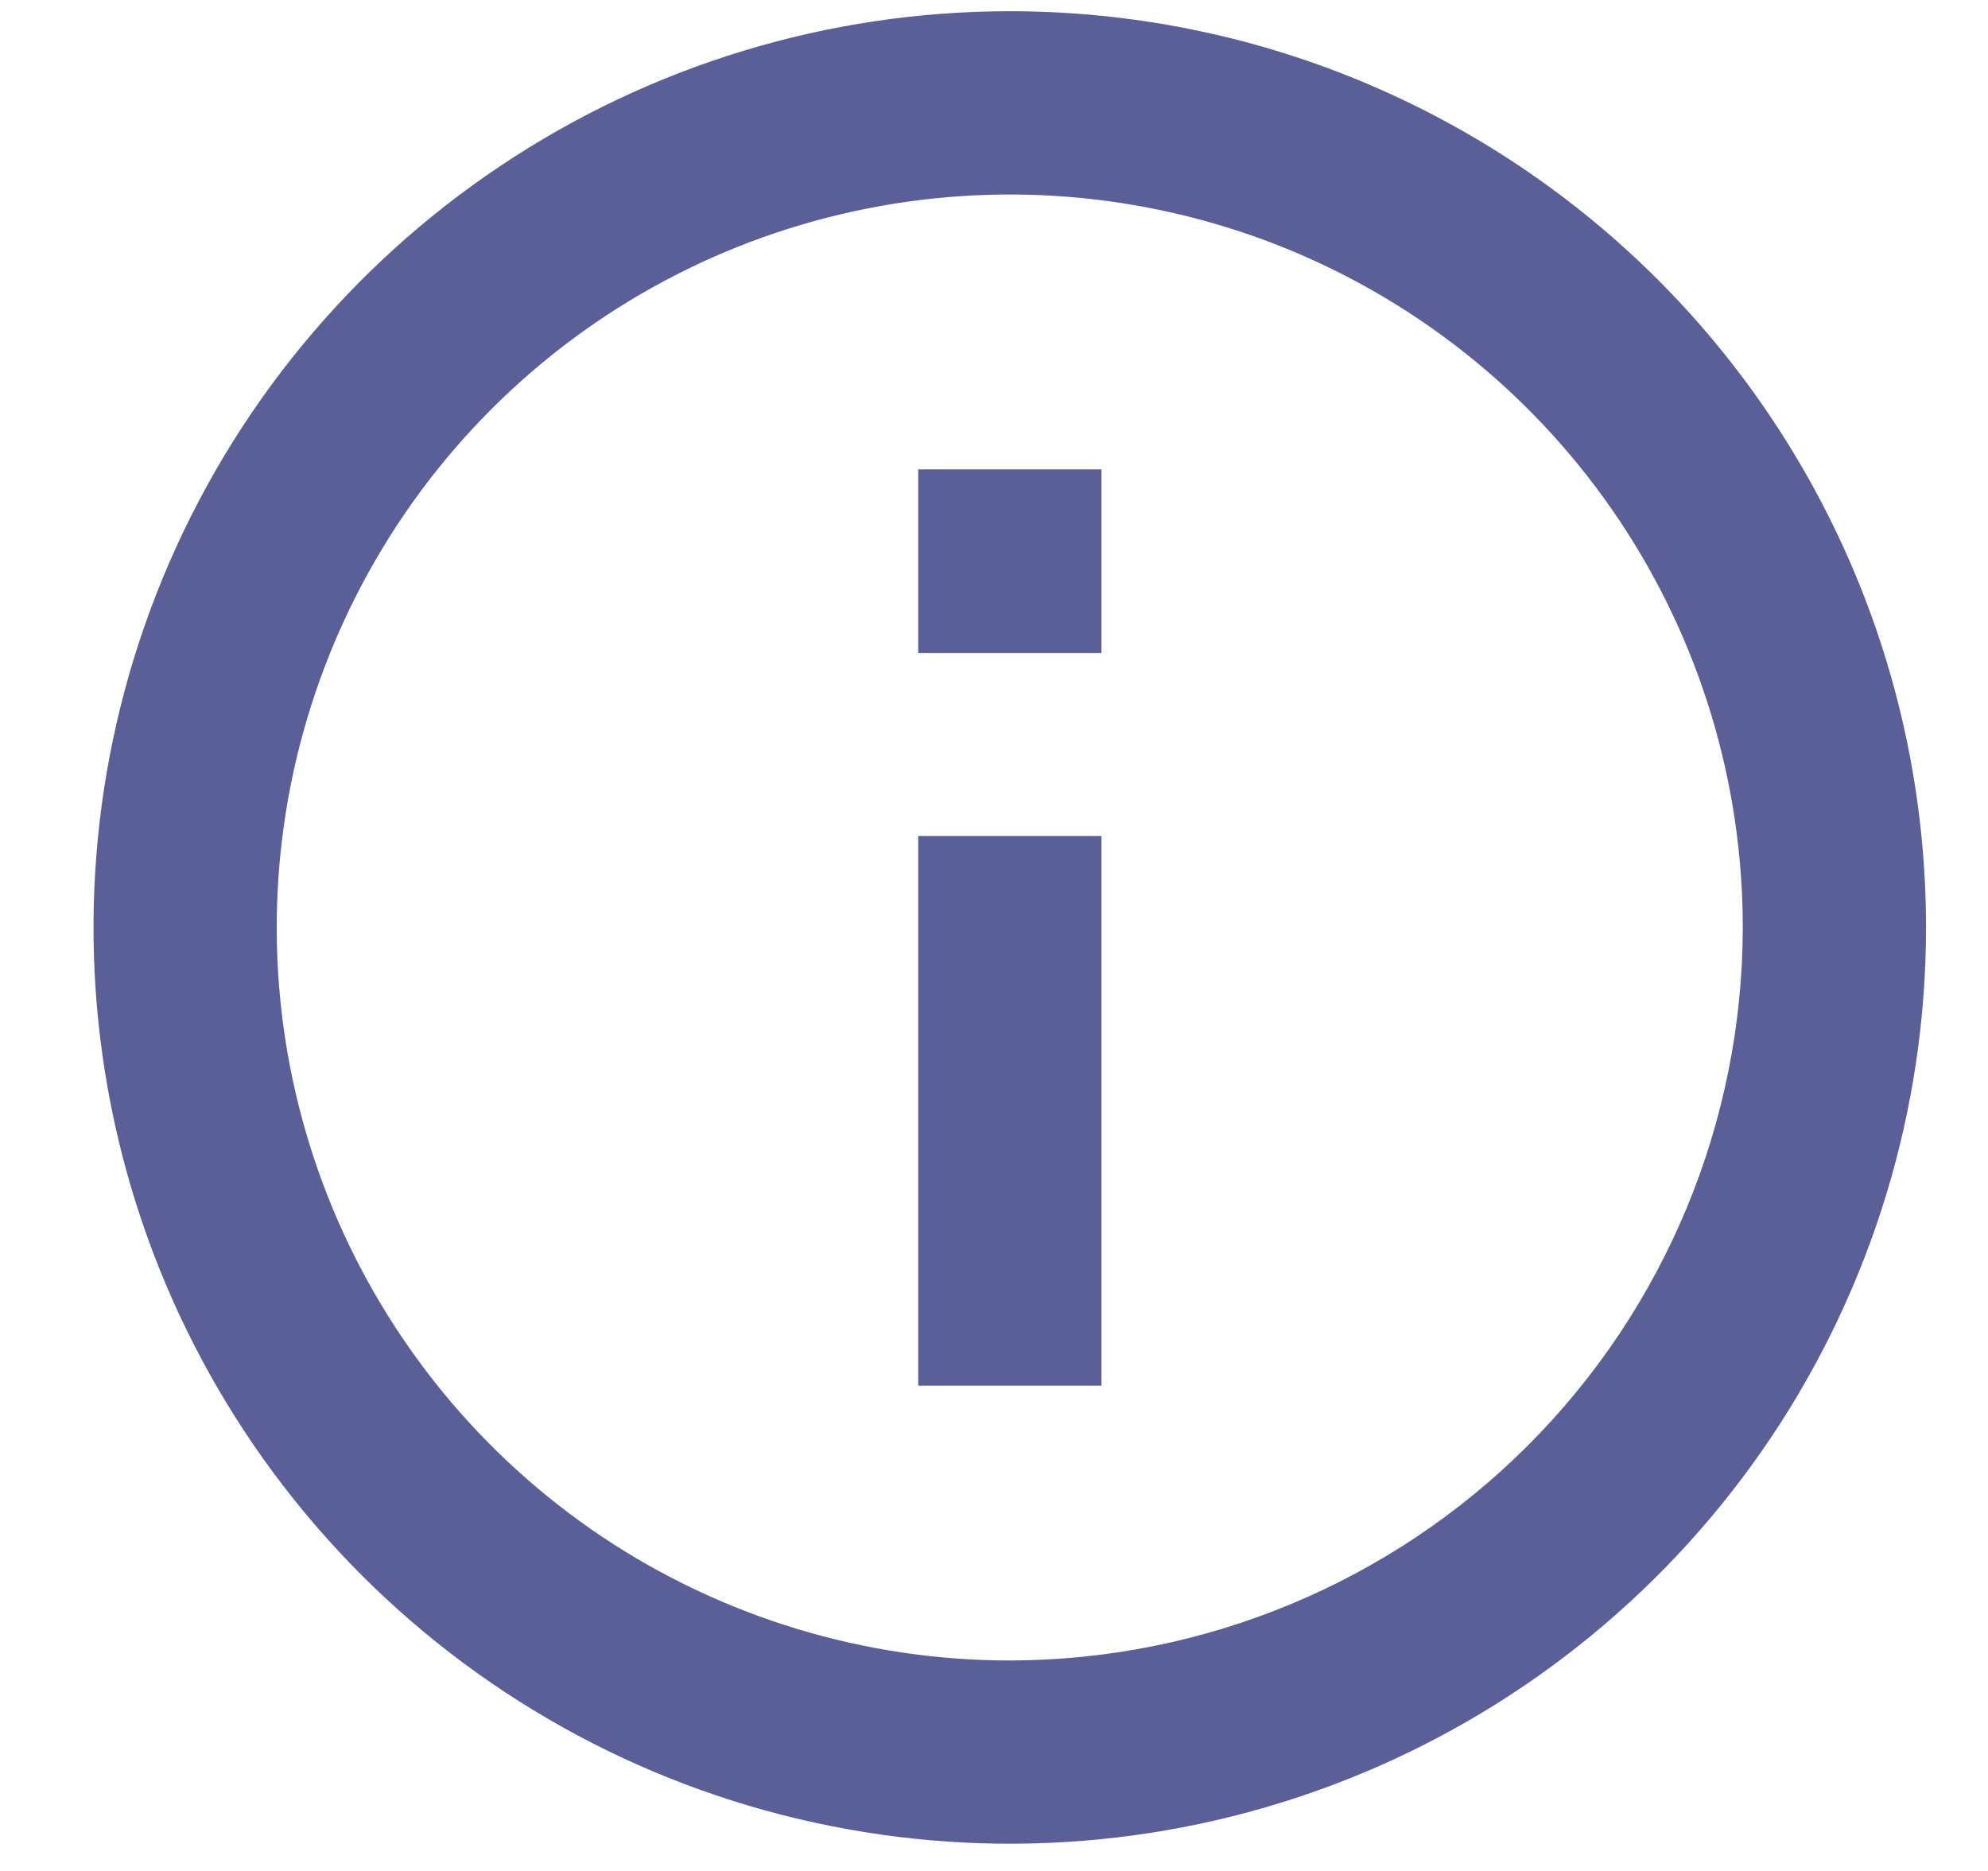
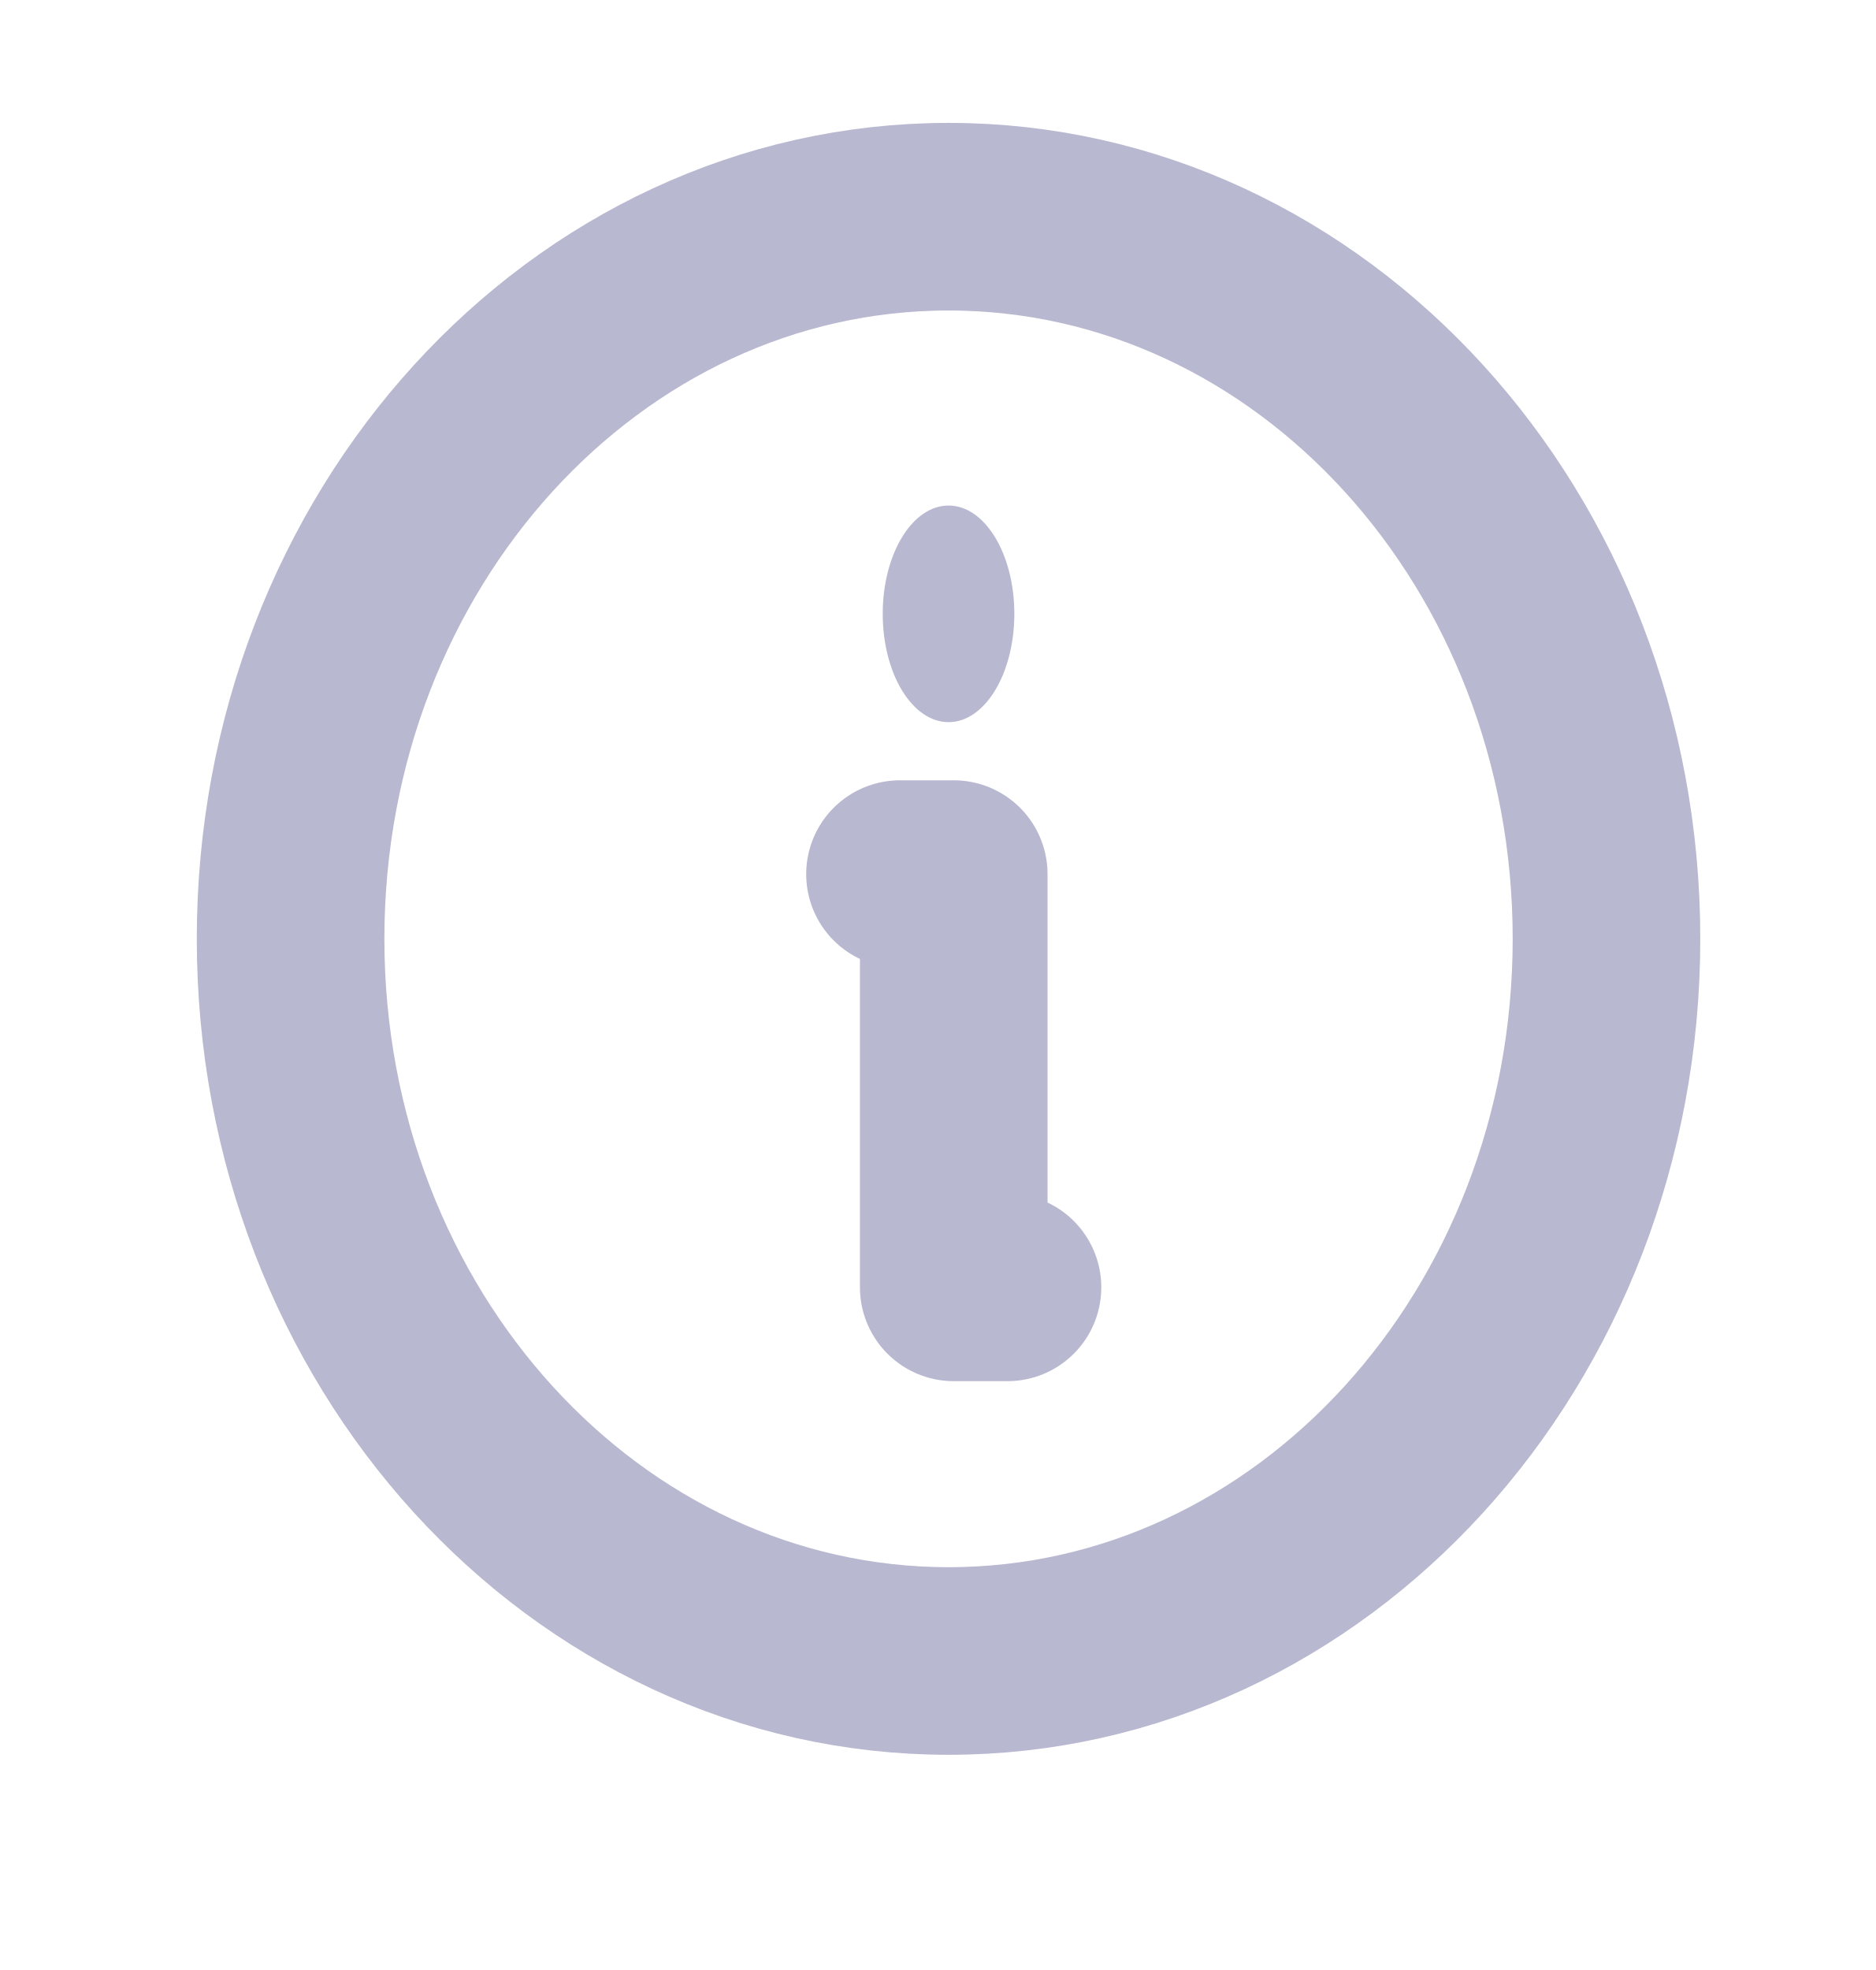
- <svg xmlns="http://www.w3.org/2000/svg" width="17" height="16" viewBox="0 0 17 16" fill="none">
-   <path d="M7.852 11.85H9.419V7.149H7.852V11.85ZM8.635 0.096C7.085 0.096 5.57 0.556 4.282 1.417C2.993 2.278 1.989 3.501 1.396 4.933C0.803 6.365 0.648 7.94 0.95 9.46C1.252 10.98 1.998 12.376 3.094 13.472C4.19 14.568 5.586 15.314 7.106 15.616C8.626 15.919 10.201 15.764 11.633 15.171C13.065 14.578 14.289 13.573 15.15 12.285C16.011 10.996 16.47 9.481 16.47 7.932C16.47 6.903 16.268 5.884 15.874 4.933C15.48 3.982 14.903 3.118 14.176 2.391C13.448 1.663 12.584 1.086 11.633 0.692C10.683 0.298 9.664 0.096 8.635 0.096ZM8.635 14.2C7.395 14.2 6.183 13.832 5.152 13.144C4.121 12.455 3.318 11.476 2.843 10.33C2.369 9.185 2.245 7.925 2.487 6.709C2.729 5.493 3.326 4.376 4.202 3.499C5.079 2.622 6.196 2.025 7.412 1.784C8.628 1.542 9.888 1.666 11.034 2.14C12.179 2.615 13.158 3.418 13.847 4.449C14.536 5.48 14.903 6.692 14.903 7.932C14.901 9.593 14.24 11.187 13.065 12.362C11.89 13.537 10.296 14.198 8.635 14.2ZM7.852 5.584H9.419V4.014H7.852V5.584Z" fill="#5B5F97" />
+ <svg xmlns="http://www.w3.org/2000/svg" width="20" height="21" viewBox="0 0 20 21" fill="none">
+   <path d="M10.113 17.706C13.986 17.706 17.127 14.26 17.127 10.008C17.127 5.756 13.986 2.31 10.113 2.31C6.239 2.31 3.098 5.756 3.098 10.008C3.098 14.26 6.239 17.706 10.113 17.706Z" stroke="#B8B8D1" stroke-width="2" stroke-linecap="round" stroke-linejoin="round" />
+   <path d="M9.595 9.318H10.168V13.723H10.741" stroke="#B8B8D1" stroke-width="2" stroke-linecap="round" stroke-linejoin="round" />
+   <path d="M10.113 7.698C10.5 7.698 10.814 7.181 10.814 6.543C10.814 5.906 10.5 5.389 10.113 5.389C9.725 5.389 9.411 5.906 9.411 6.543C9.411 7.181 9.725 7.698 10.113 7.698Z" fill="#B8B8D1" />
</svg>
